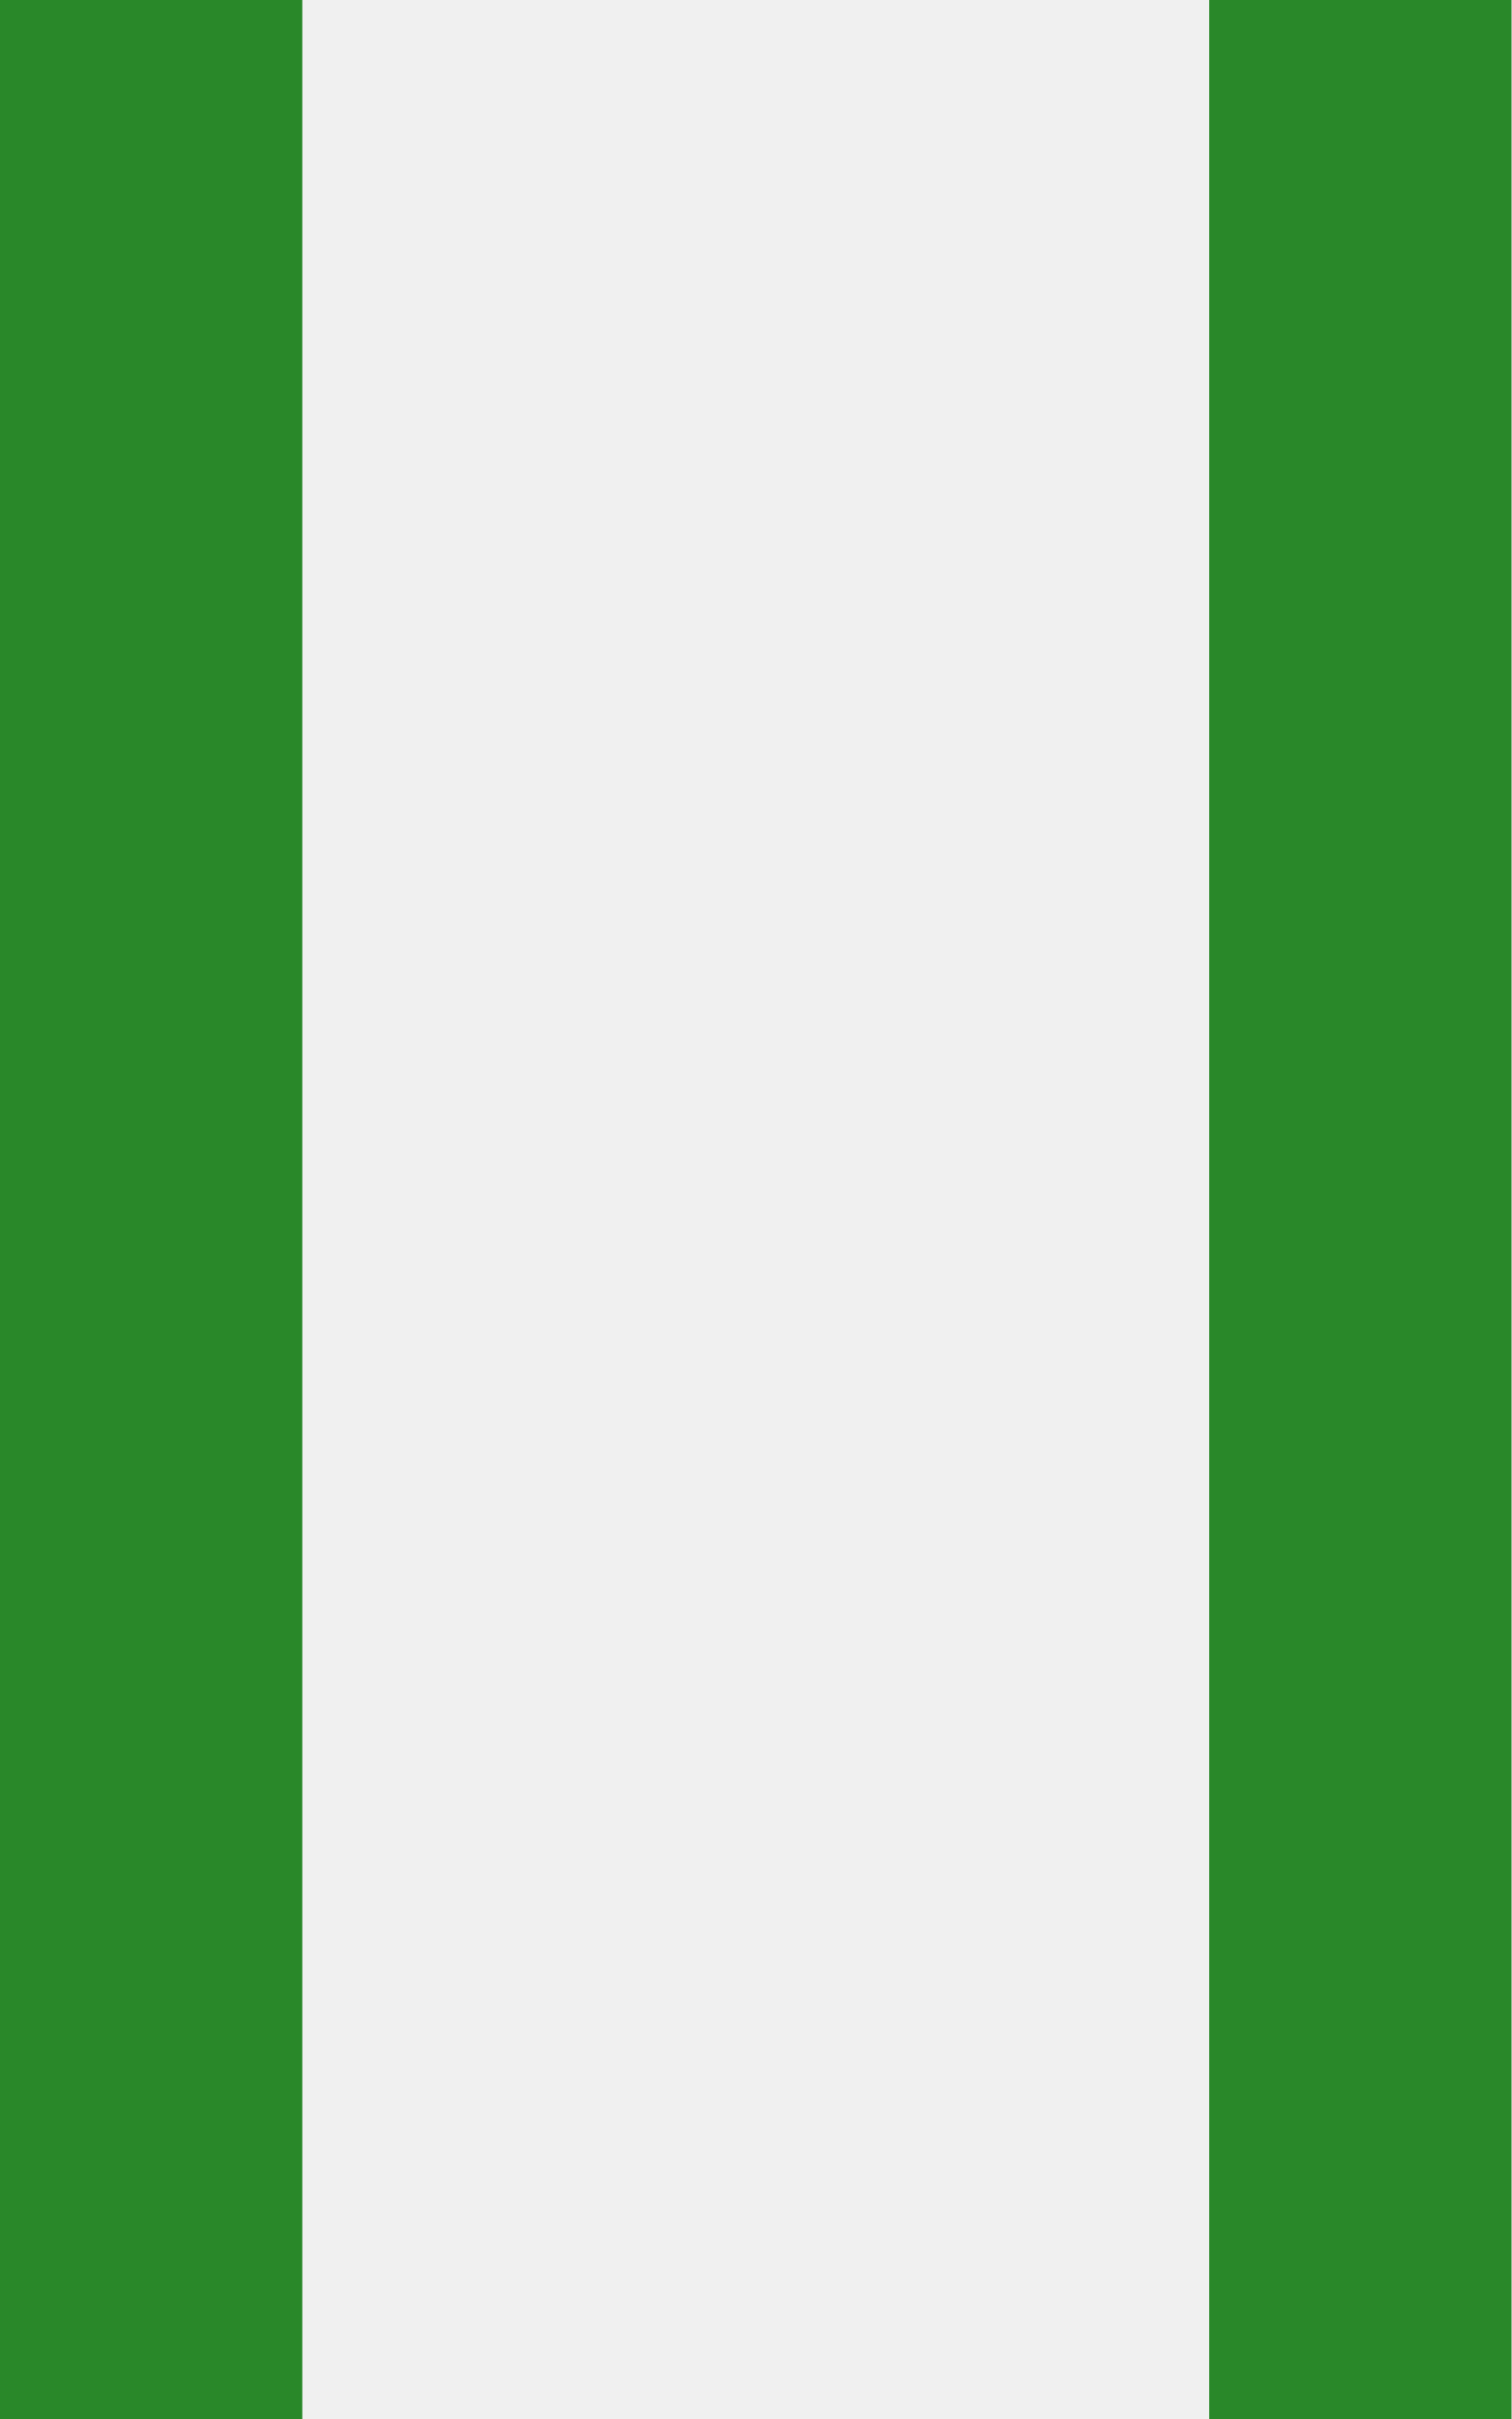
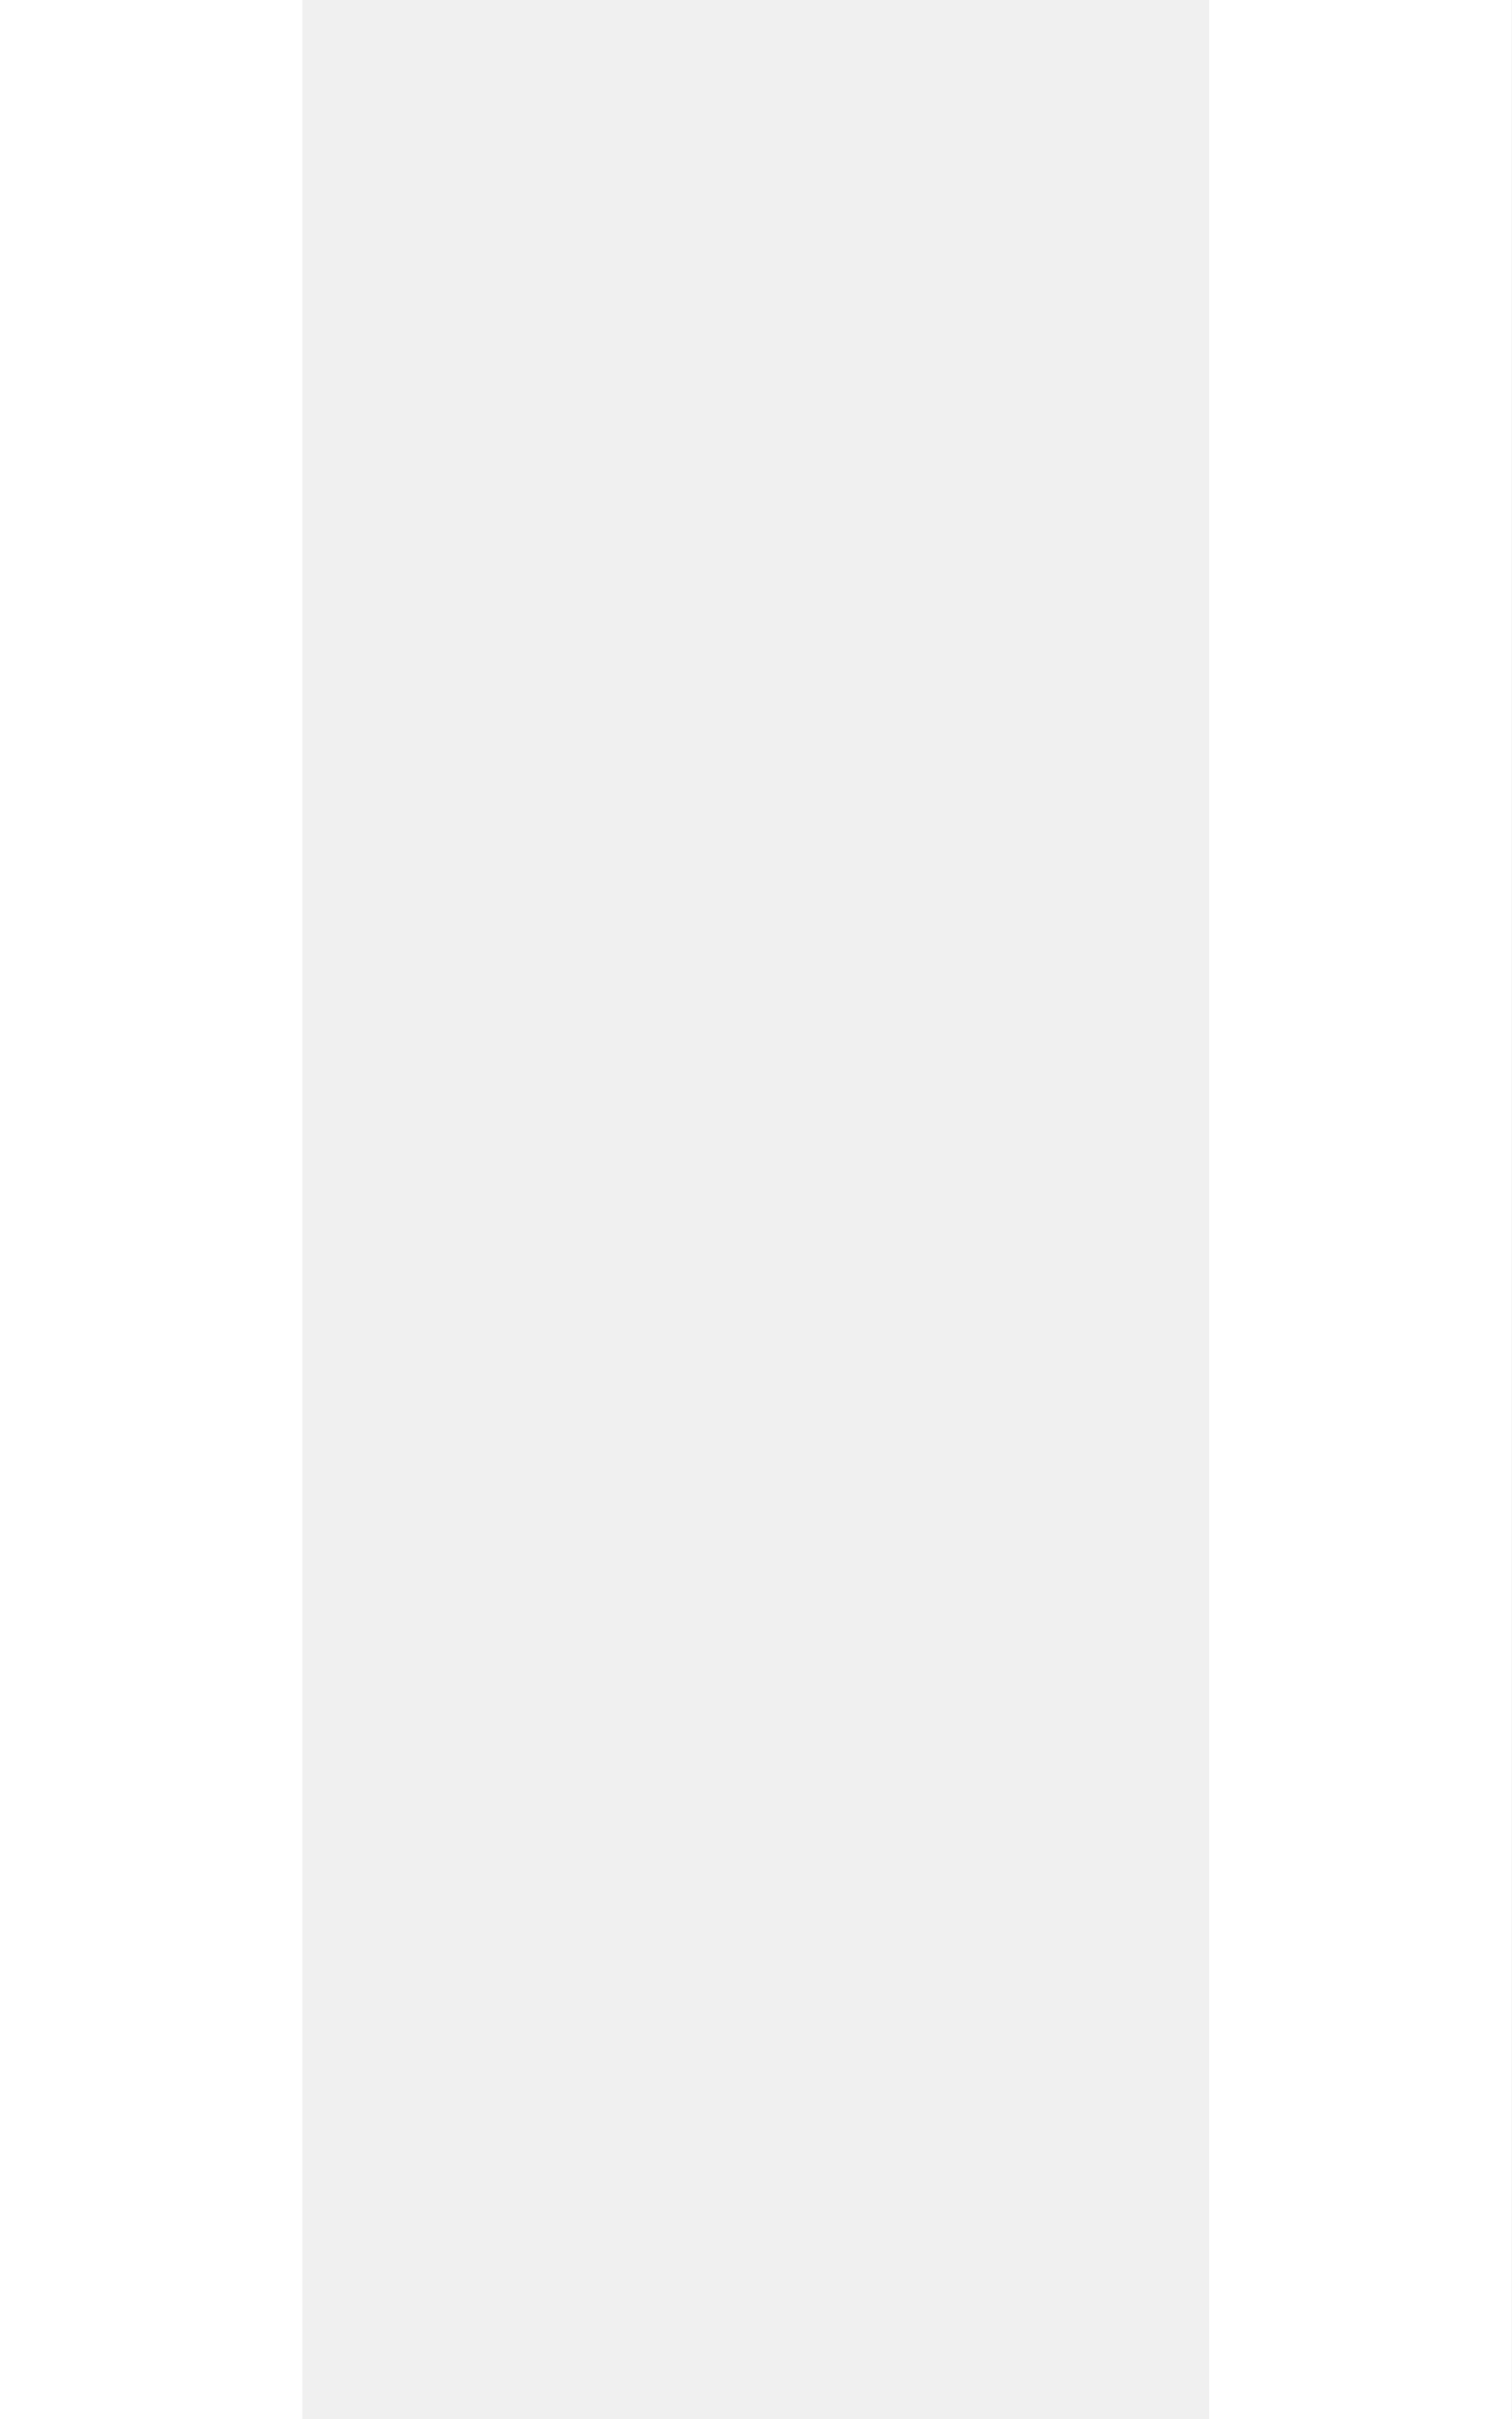
<svg xmlns="http://www.w3.org/2000/svg" width="10px" height="16px" viewBox="0 0 10 16" version="1.1">
  <defs />
  <g id="govCMS-Theme" stroke="none" stroke-width="1" fill="none" fill-rule="evenodd">
-     <g id="DESKTOP-01-A-HOMEPAGE-v3" transform="translate(-474, -233)" fill="#298829">
+     <g id="DESKTOP-01-A-HOMEPAGE-v3" transform="translate(-474, -233)" fill="#FFFFFF">
      <g id="Hero-Image" transform="translate(0, 222)">
        <g id="Panel-v2" transform="translate(240, 0)">
          <g id="Navigation" transform="translate(70, 0)">
            <path d="M164,11 L166,11 L166,27 L164,27 L164,11 Z M172,11 L174,11 L174,27 L172,27 L172,11 Z" id="Pause" />
          </g>
        </g>
      </g>
    </g>
  </g>
</svg>
